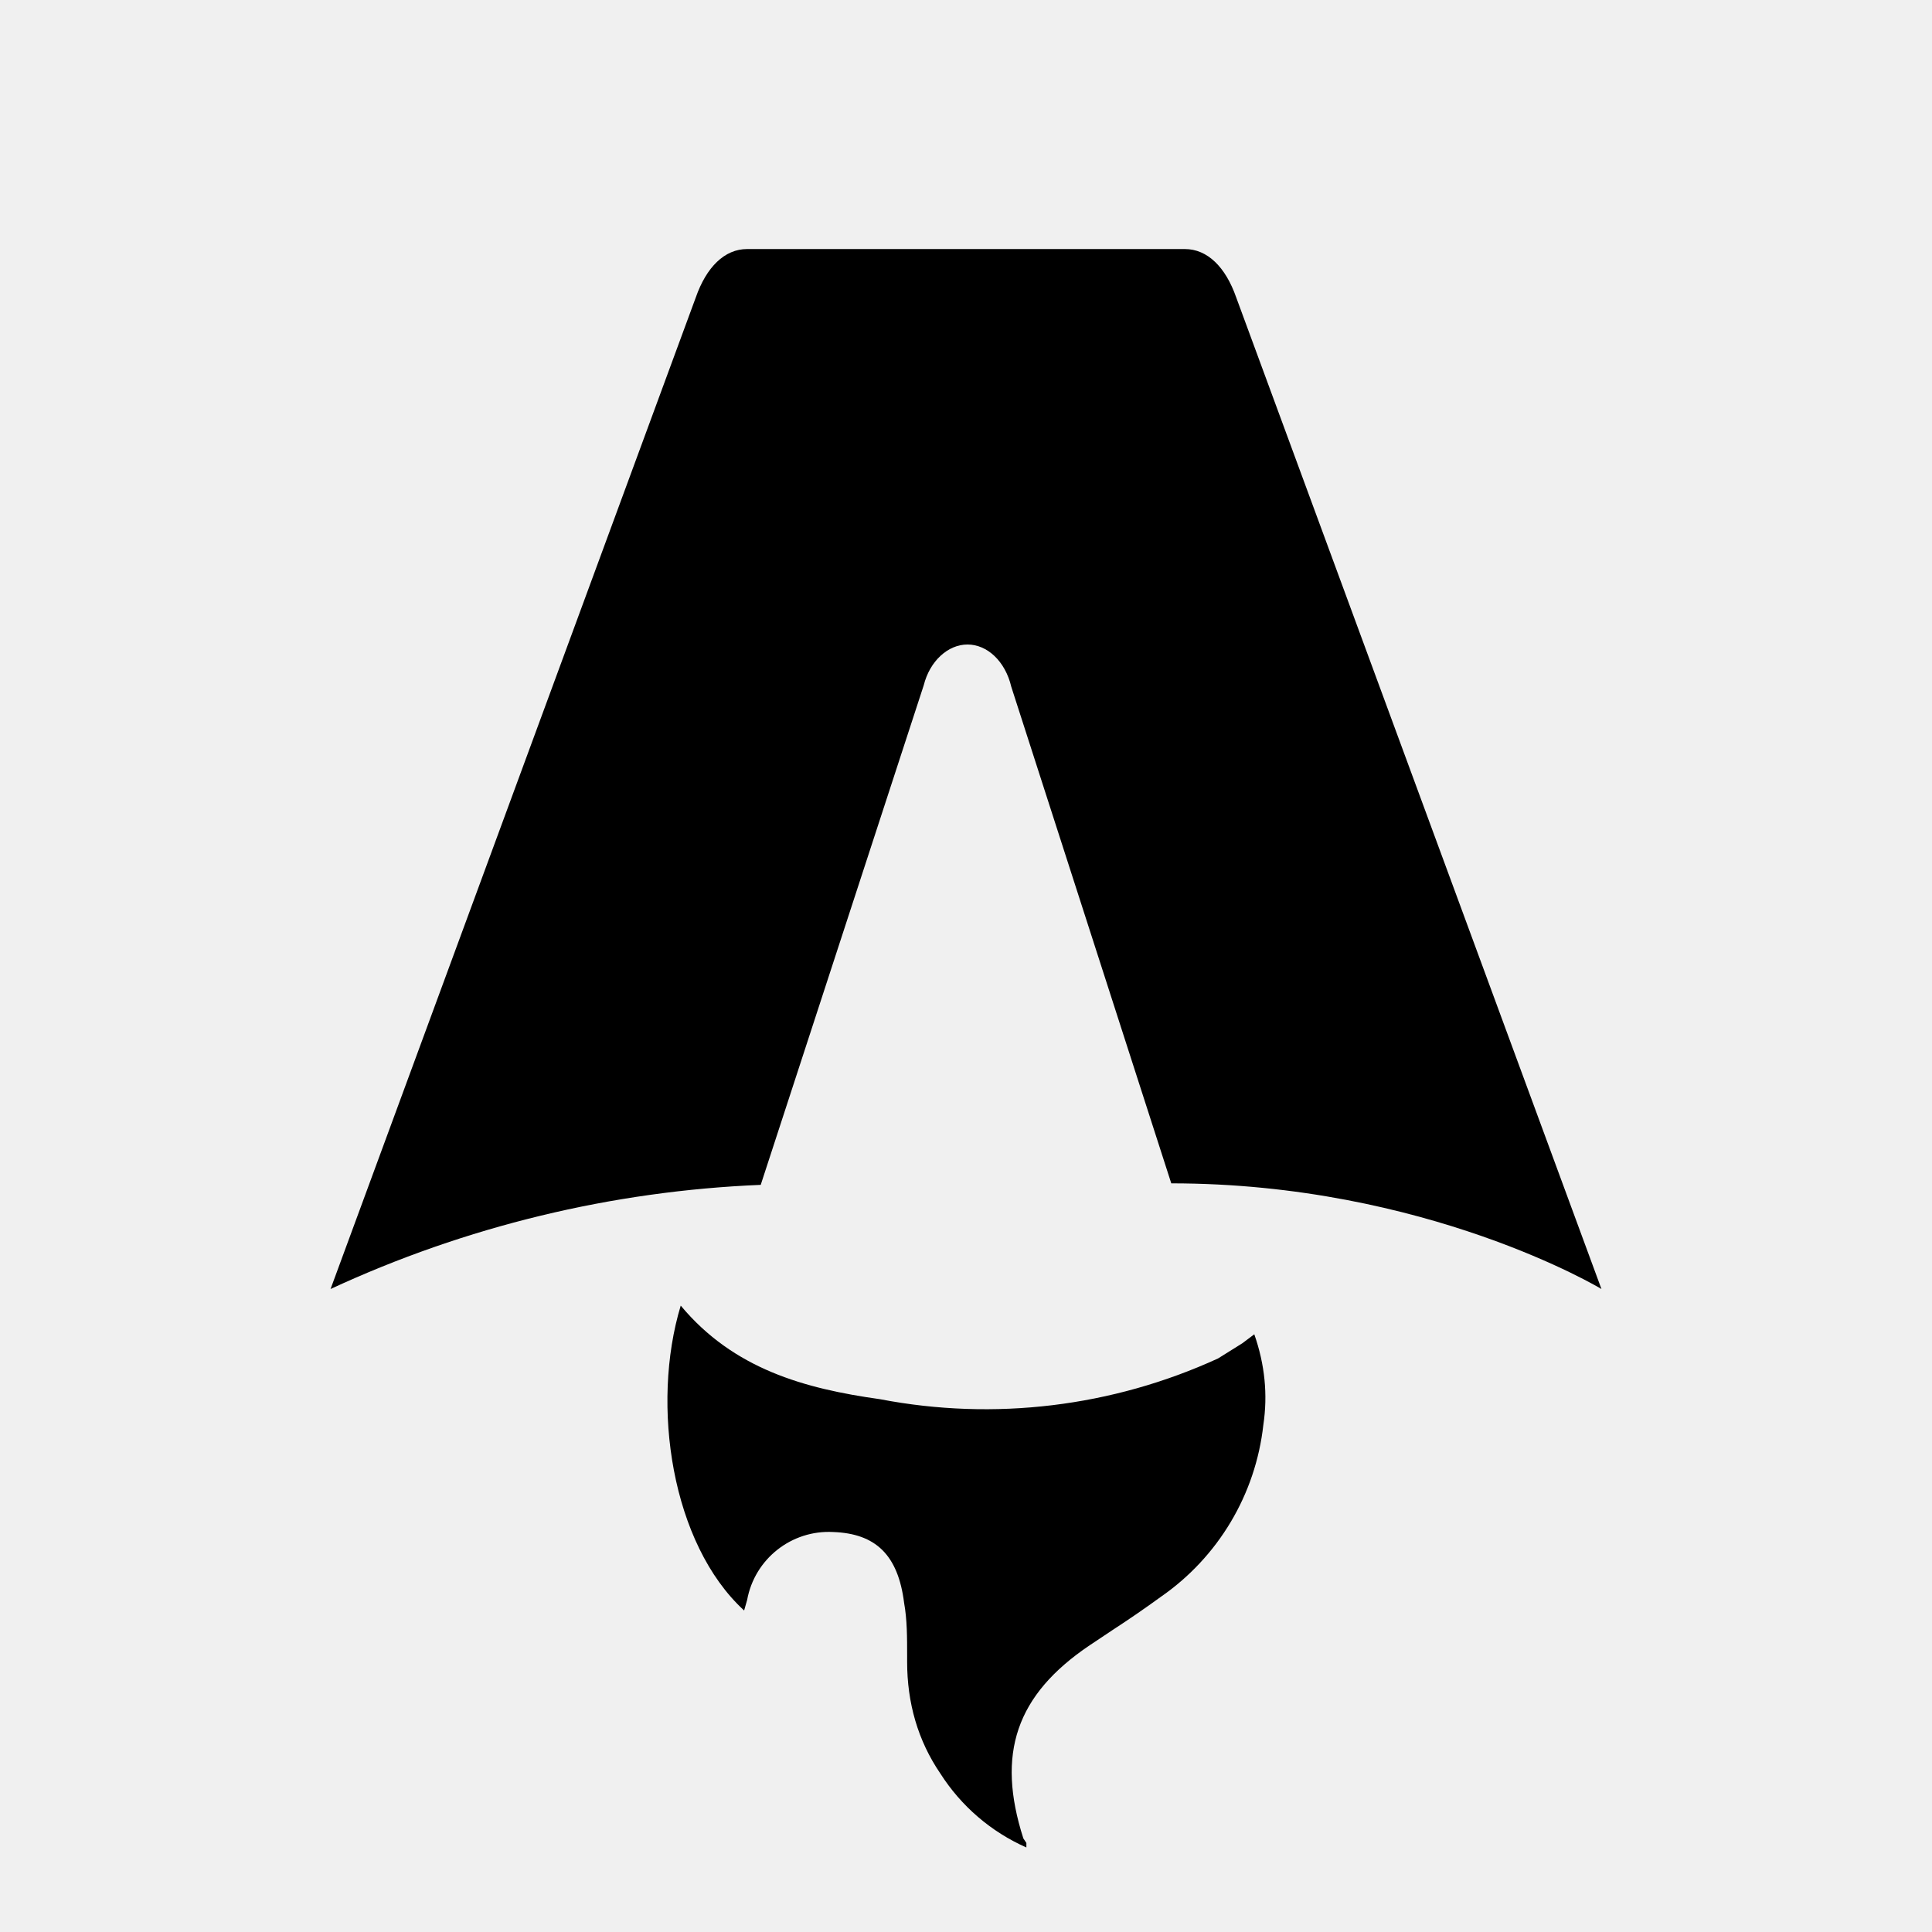
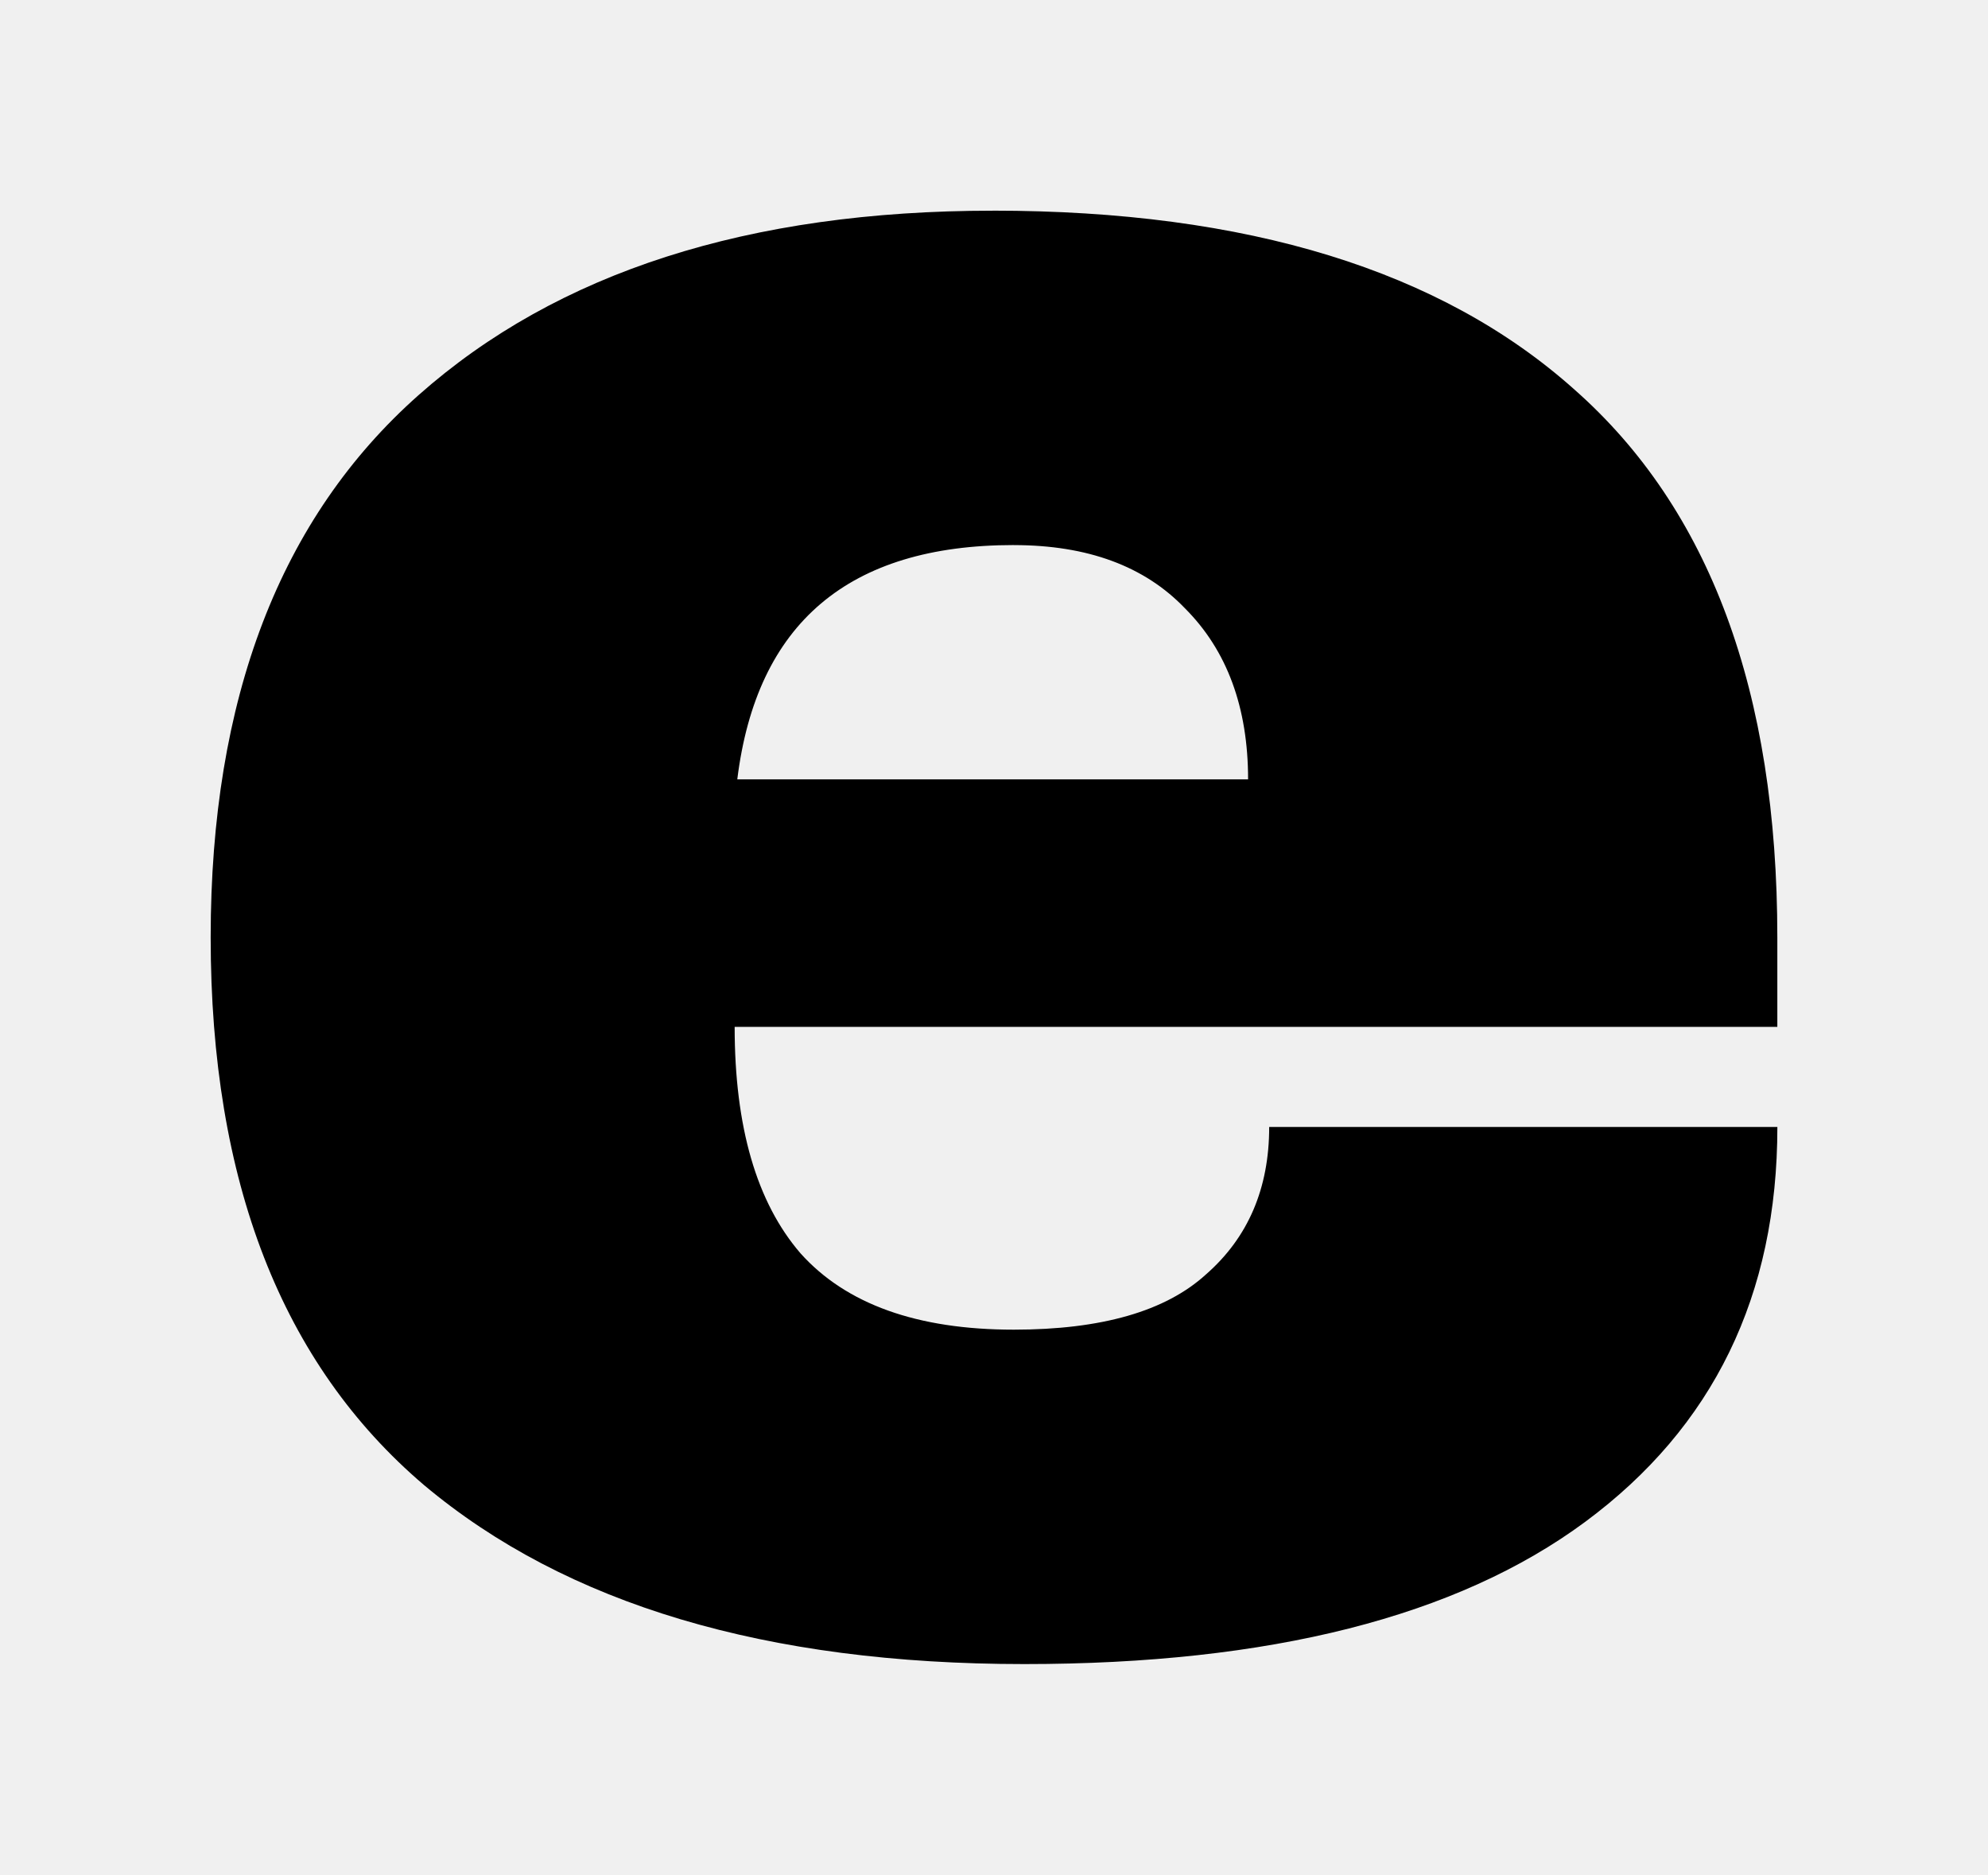
- <svg xmlns="http://www.w3.org/2000/svg" fill="none" viewBox="0 0 128 128">
-   <path d="M50.4 78.5a75.1 75.1 0 0 0-28.5 6.9l24.2-65.7c.7-2 1.9-3.2 3.4-3.2h29c1.5 0 2.7 1.2 3.4 3.2l24.2 65.7s-11.6-7-28.5-7L67 45.5c-.4-1.7-1.6-2.8-2.9-2.8-1.3 0-2.5 1.1-2.9 2.7L50.4 78.5Zm-1.1 28.2Zm-4.2-20.2c-2 6.6-.6 15.8 4.2 20.2a17.5 17.5 0 0 1 .2-.7 5.5 5.5 0 0 1 5.7-4.5c2.8.1 4.3 1.5 4.7 4.7.2 1.1.2 2.3.2 3.5v.4c0 2.7.7 5.2 2.2 7.4a13 13 0 0 0 5.7 4.9v-.3l-.2-.3c-1.8-5.6-.5-9.5 4.4-12.8l1.5-1a73 73 0 0 0 3.2-2.2 16 16 0 0 0 6.8-11.4c.3-2 .1-4-.6-6l-.8.6-1.6 1a37 37 0 0 1-22.4 2.7c-5-.7-9.7-2-13.2-6.2Z" />
-   <style>
-         path { fill: #000; }
-         @media (prefers-color-scheme: dark) {
-             path { fill: #FFF; }
-         }
-     </style>
+ <svg xmlns="http://www.w3.org/2000/svg" width="188.75" height="177.999" viewBox="0 0 49.94 47.096" version="1.1" id="svg1">
+   <defs id="defs1" />
+   <path style="font-size:66.146px;font-family:'Archivo Black';-inkscape-font-specification:'Archivo Black, ';display:inline;stroke-width:0" d="m 24.937,5.292 q 9.591,0 14.618,4.498 5.093,4.498 5.093,13.758 v 2.249 H 18.455 q 0,3.77 1.654,5.689 1.72,1.918 5.358,1.918 3.307,0 4.829,-1.389 1.587,-1.389 1.587,-3.704 h 12.766 q 0,6.35 -4.829,9.922 -4.829,3.572 -14.089,3.572 -9.723,0 -15.081,-4.498 -5.358,-4.564 -5.358,-13.758 0,-8.996 5.226,-13.626 5.226,-4.63 14.42,-4.63 z m 0.529,8.401 q -6.218,0 -6.945,5.887 h 12.832 q 0,-2.712 -1.587,-4.299 -1.521,-1.587 -4.299,-1.587 z" id="path15" />
</svg>
